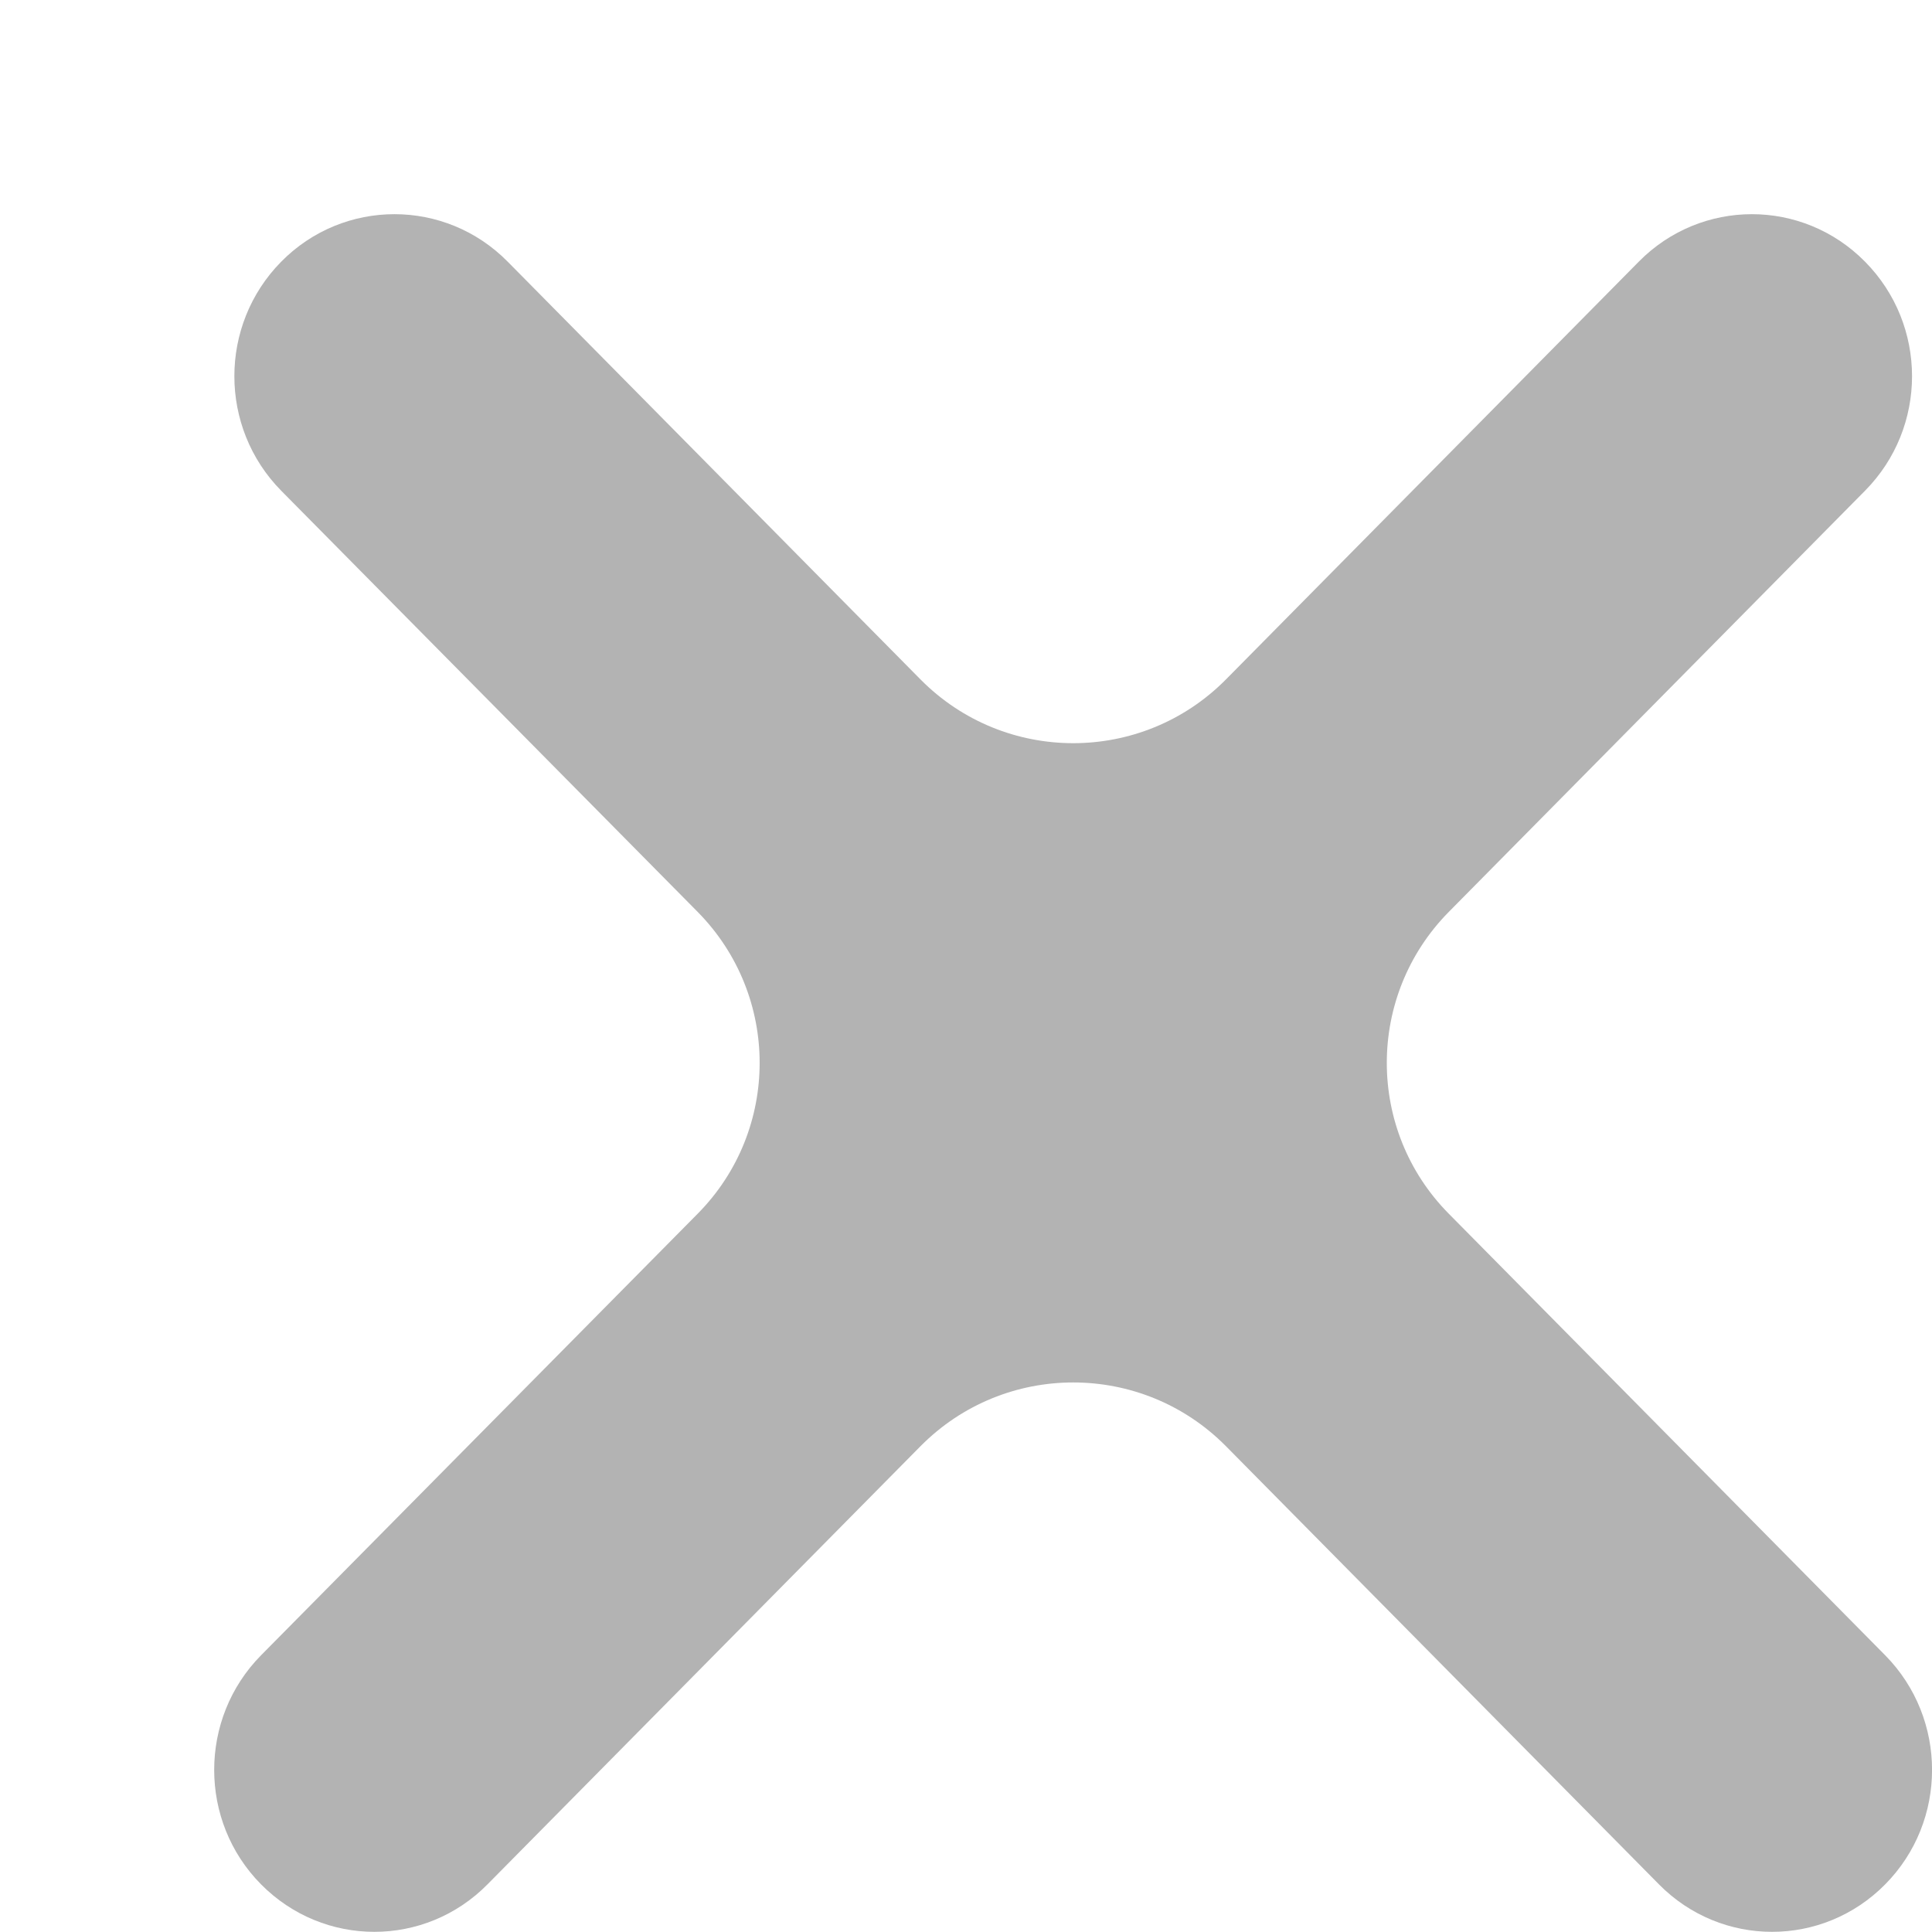
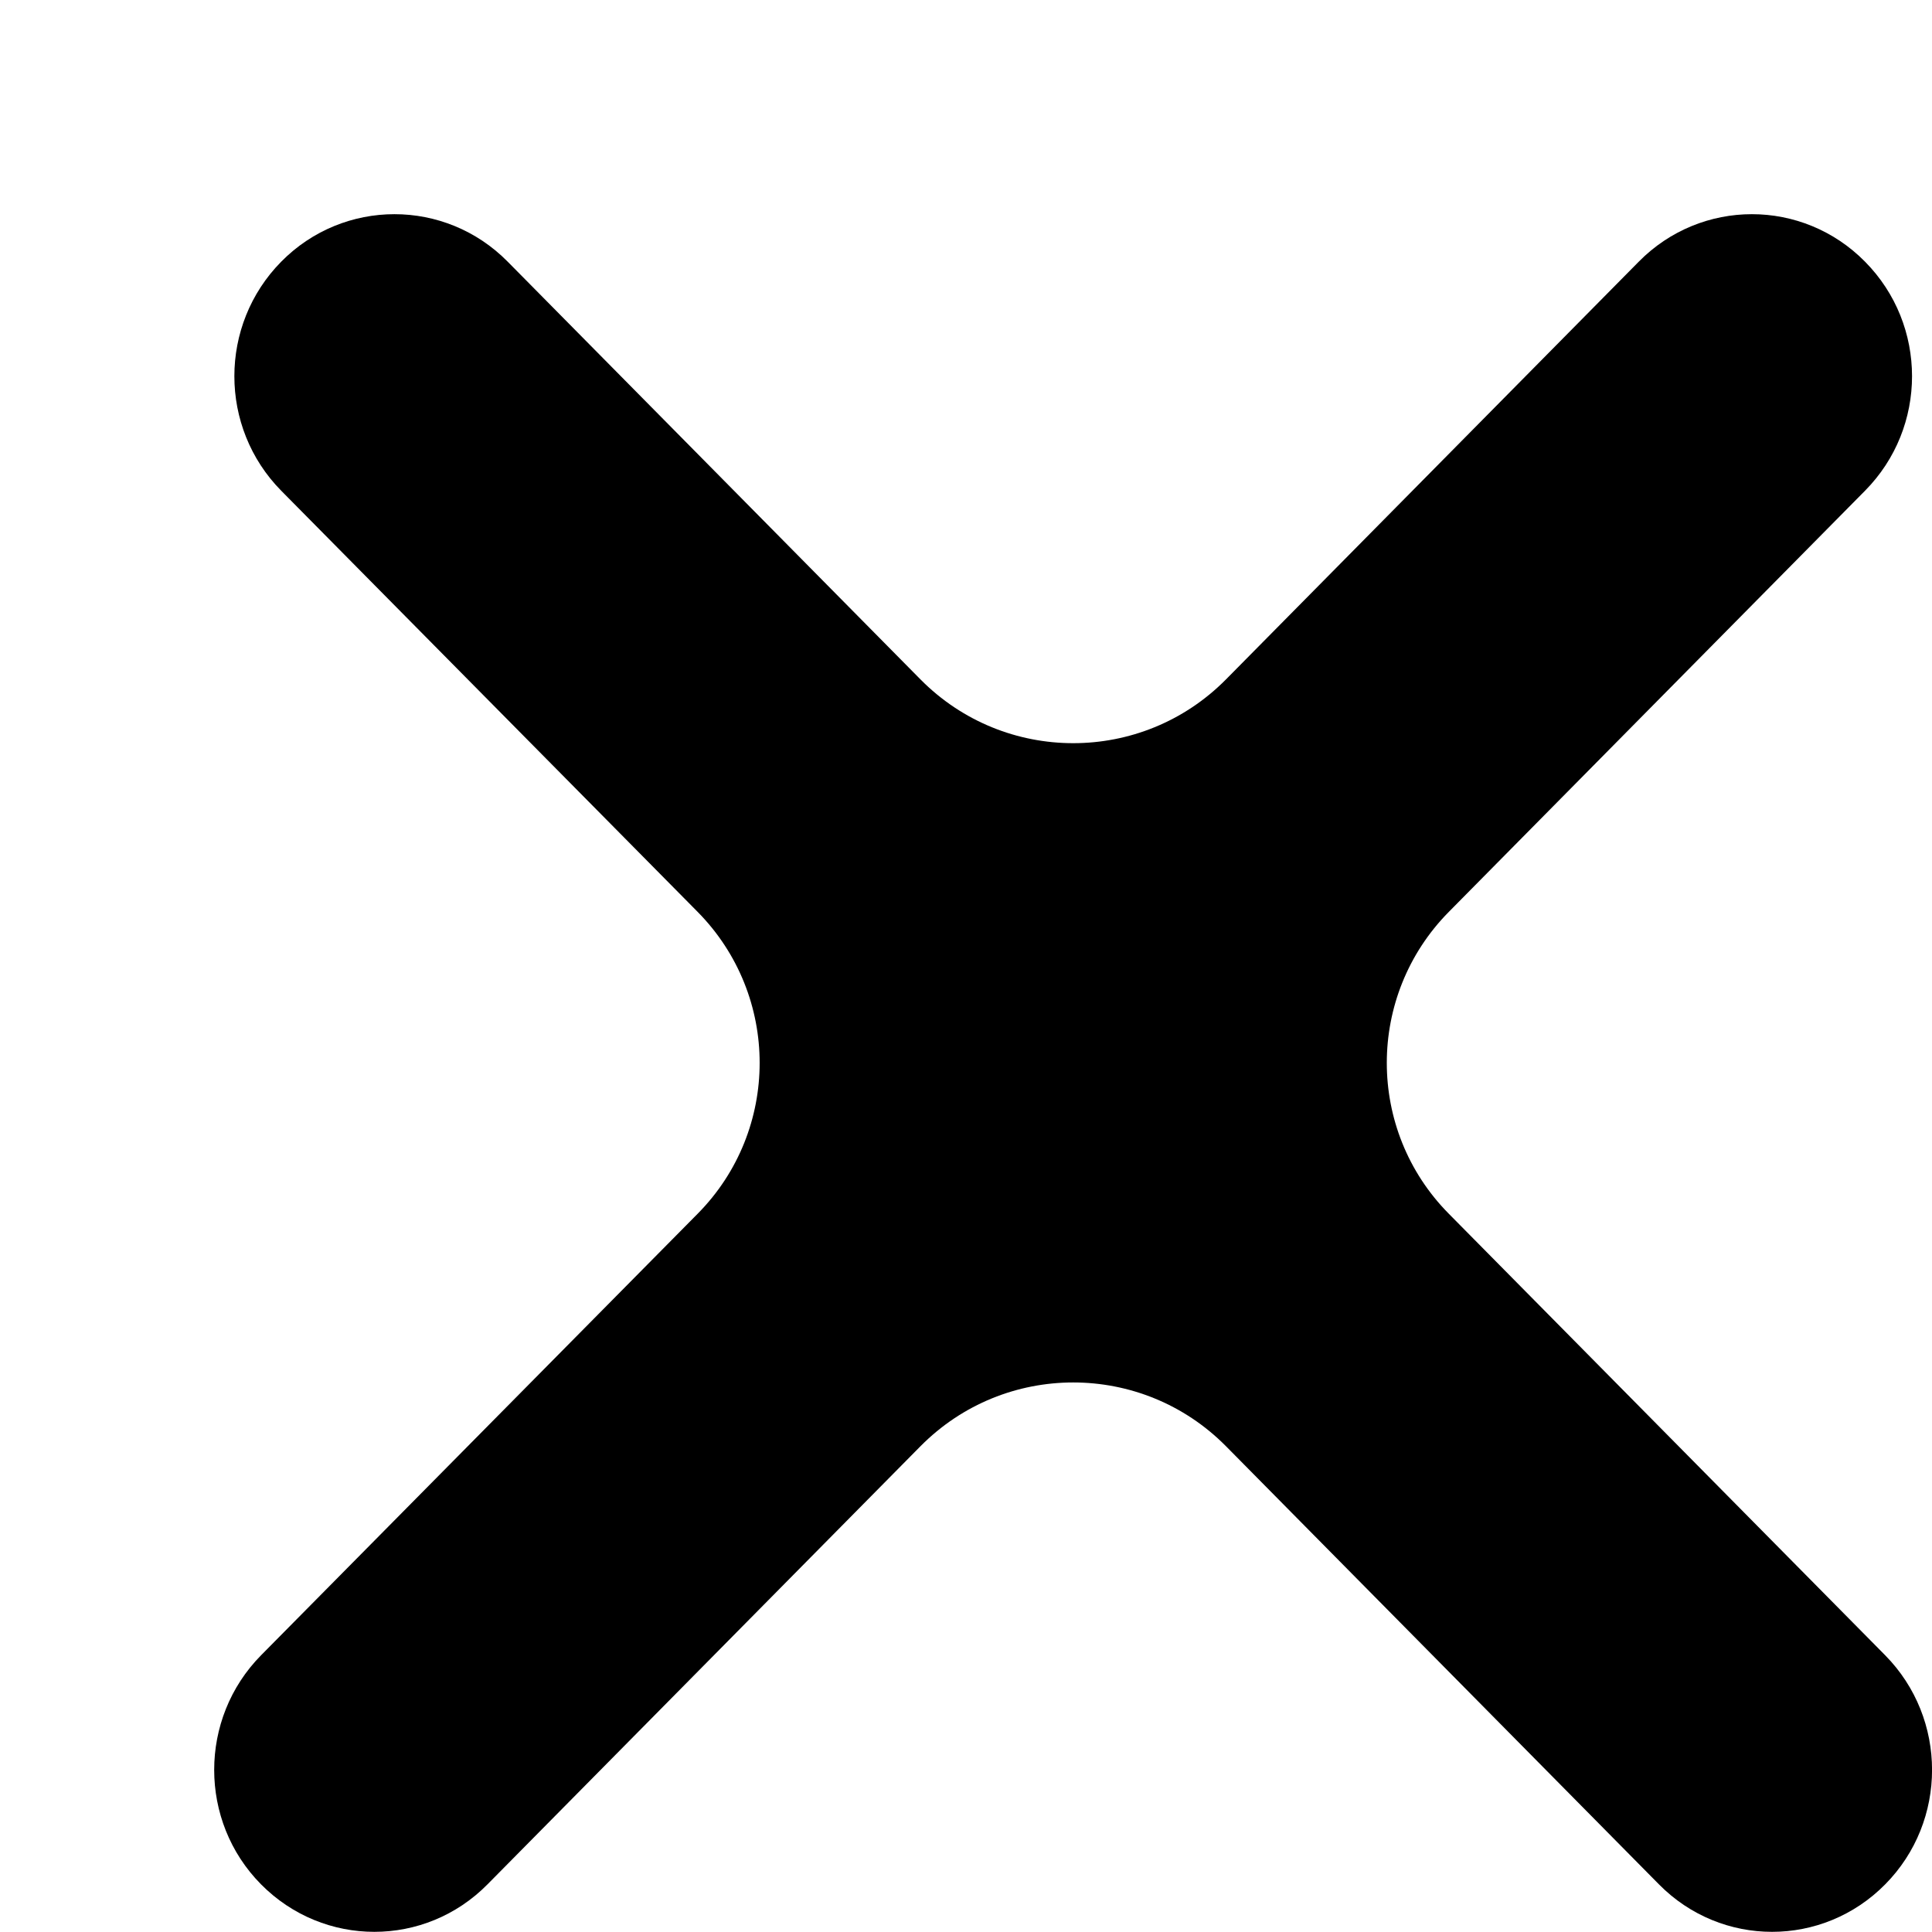
- <svg xmlns="http://www.w3.org/2000/svg" width="9" height="9" viewBox="0 0 9 9" fill="none">
-   <path fill-rule="evenodd" clip-rule="evenodd" d="M2.365 1.219C2.074 0.924 1.601 0.924 1.31 1.219C1.019 1.514 1.019 1.991 1.31 2.286L3.25 4.248C3.635 4.638 3.635 5.265 3.25 5.654L1.216 7.711C0.925 8.006 0.925 8.484 1.216 8.778C1.508 9.073 1.98 9.073 2.271 8.778L4.288 6.737C4.68 6.341 5.319 6.341 5.711 6.737L7.728 8.778C8.019 9.073 8.491 9.073 8.782 8.778C9.073 8.484 9.073 8.006 8.782 7.711L6.749 5.654C6.364 5.265 6.364 4.638 6.749 4.248L8.688 2.286C8.98 1.991 8.98 1.514 8.688 1.219C8.397 0.924 7.925 0.924 7.634 1.219L5.711 3.165C5.319 3.561 4.68 3.561 4.288 3.165L2.365 1.219Z" fill="black" fill-opacity="0.3" />
+ <svg xmlns="http://www.w3.org/2000/svg" width="9" height="9" viewBox="0 0 9 9" fill="inherit">
+   <path fill-rule="evenodd" clip-rule="evenodd" d="M2.365 1.219C2.074 0.924 1.601 0.924 1.31 1.219C1.019 1.514 1.019 1.991 1.31 2.286L3.25 4.248C3.635 4.638 3.635 5.265 3.25 5.654L1.216 7.711C0.925 8.006 0.925 8.484 1.216 8.778C1.508 9.073 1.98 9.073 2.271 8.778L4.288 6.737C4.68 6.341 5.319 6.341 5.711 6.737L7.728 8.778C8.019 9.073 8.491 9.073 8.782 8.778C9.073 8.484 9.073 8.006 8.782 7.711L6.749 5.654C6.364 5.265 6.364 4.638 6.749 4.248L8.688 2.286C8.98 1.991 8.98 1.514 8.688 1.219C8.397 0.924 7.925 0.924 7.634 1.219L5.711 3.165C5.319 3.561 4.68 3.561 4.288 3.165L2.365 1.219Z" fill="inherit" />
</svg>
